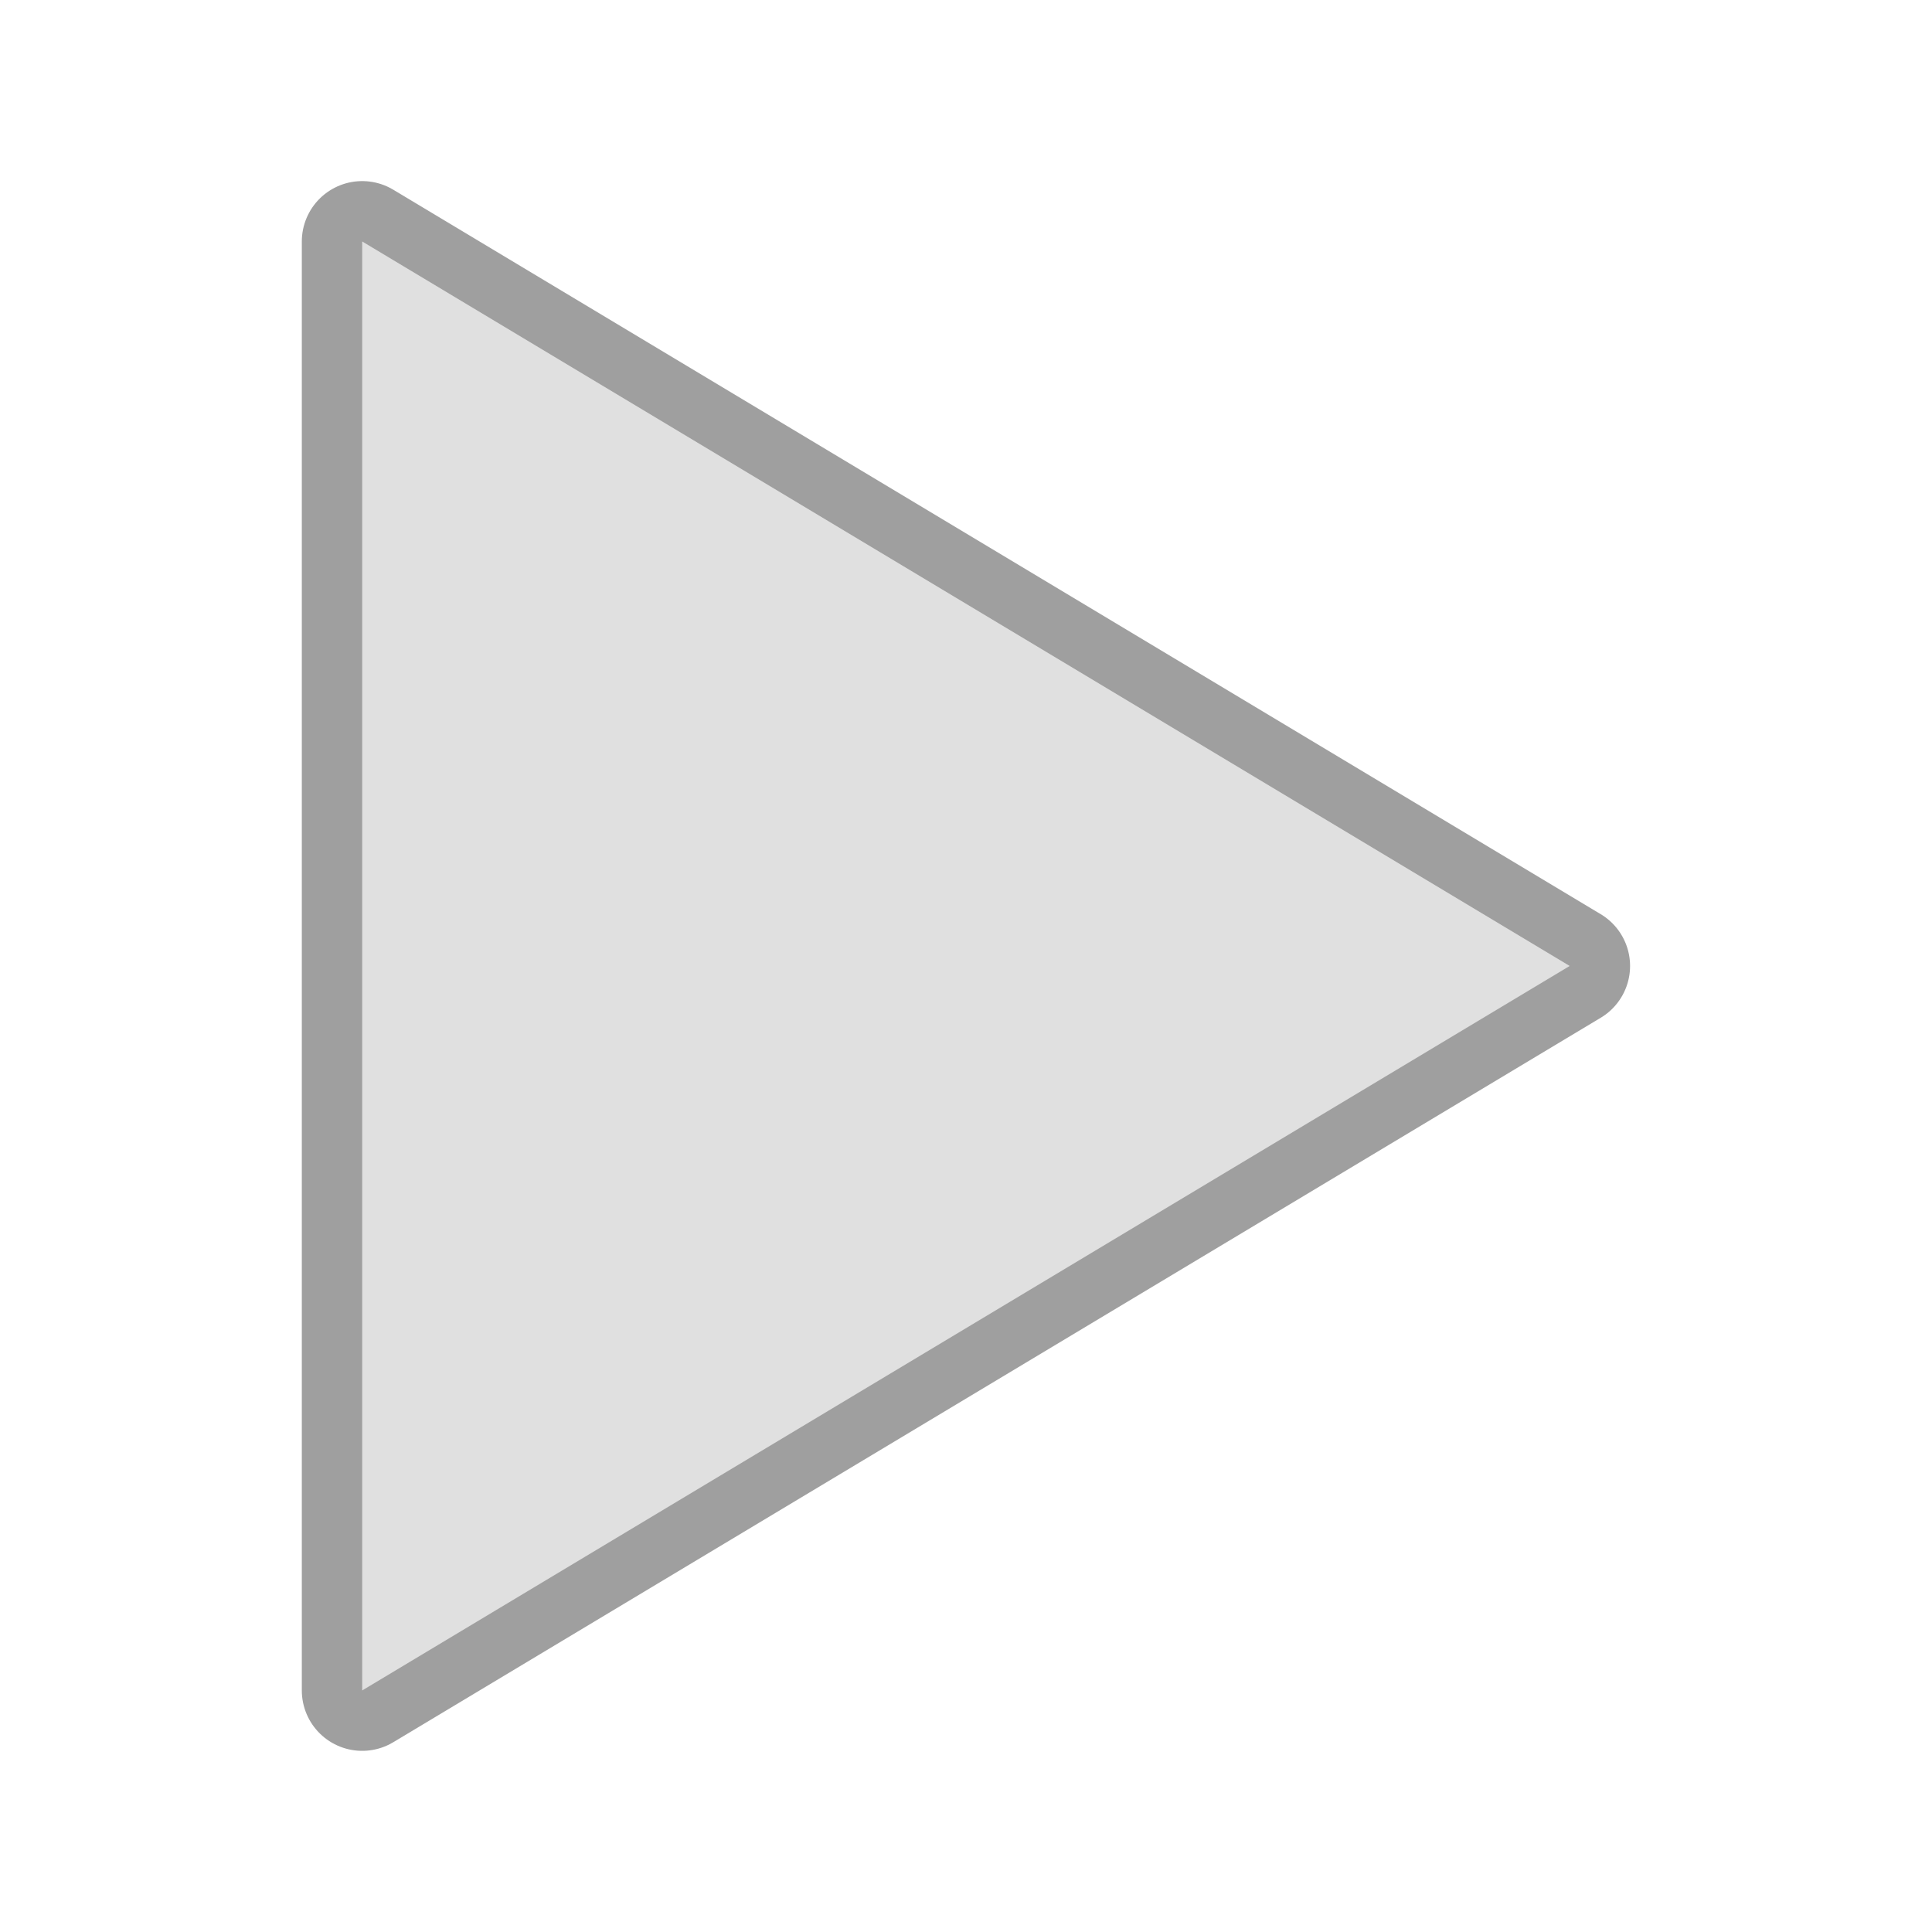
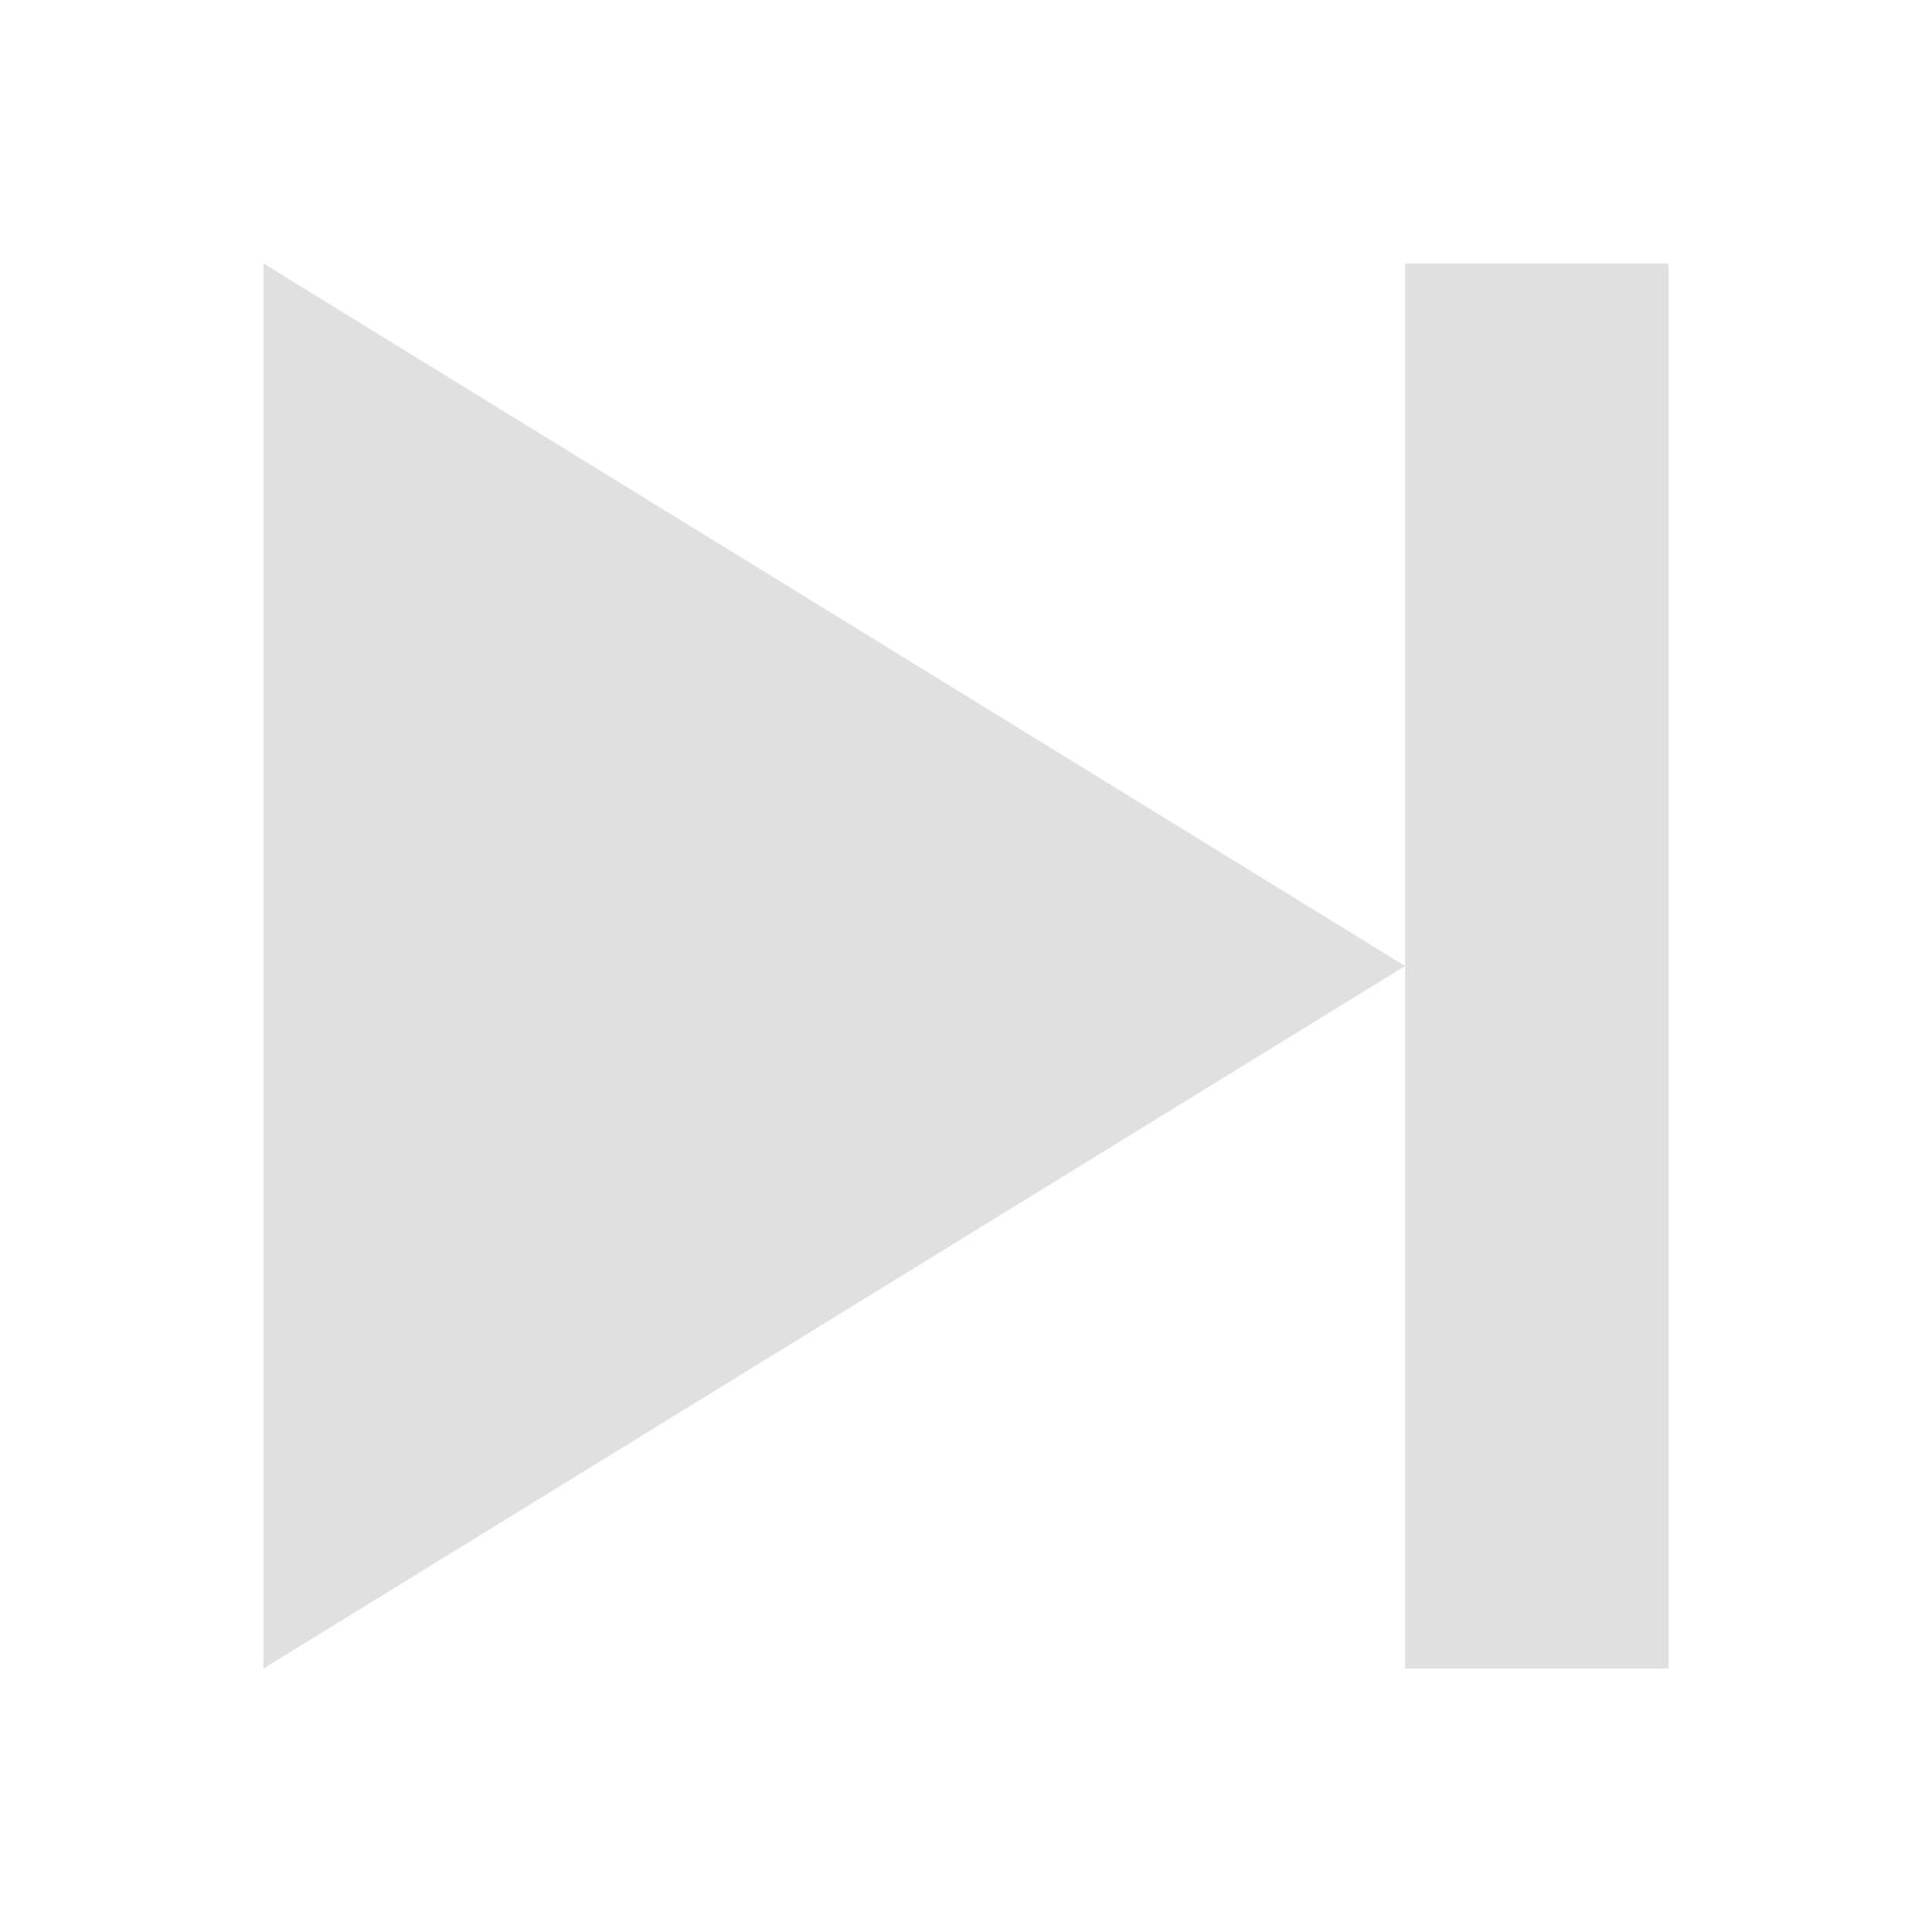
- <svg xmlns="http://www.w3.org/2000/svg" version="1.0" width="32" height="32" id="svg7229">
-   <defs id="defs7231" />
-   <g id="media-playback-start" transform="matrix(1.999998,0,0,1.999998,-573.2063,-614.9679)">
-     <path style="opacity:0.375;fill:none;stroke:#000000;stroke-width:1;stroke-linejoin:round;stroke-miterlimit:4;stroke-dasharray:none;stroke-opacity:1" id="path4035" d="m 299.603,315.484 -10,6 0,-12 z" />
-     <rect style="opacity:0.1;fill:none;stroke:none" id="rect4037" y="307.484" x="286.603" height="16" width="16" />
-     <path style="fill:#e0e0e0;fill-opacity:1;fill-rule:nonzero;stroke:none" id="path4039" d="m 299.603,315.484 -10,6 0,-12 z" />
+ <svg xmlns="http://www.w3.org/2000/svg" version="1.0" width="22" height="22" id="svg7229">
+   <defs id="defs7231">
+     <style type="text/css" id="current-color-scheme" />
+     <linearGradient id="linearGradient4158">
+       <stop id="stop4160" style="stop-color:#888888;stop-opacity:1" offset="0" />
+       <stop id="stop4162" style="stop-color:#232323;stop-opacity:1" offset="1" />
+     </linearGradient>
+     <radialGradient cx="53.198" cy="59.187" r="40.029" id="radialGradient3163-0" gradientUnits="userSpaceOnUse" gradientTransform="matrix(0.6667,0,0,0.7574,20.7214,14.064)">
+       <stop id="stop3165-44" style="stop-color:#ff1616;stop-opacity:1" offset="0" />
+       <stop id="stop4680" style="stop-color:#ed0003;stop-opacity:1" offset="0.514" />
+       <stop id="stop3175-4" style="stop-color:#8b0004;stop-opacity:1" offset="1" />
+     </radialGradient>
+   </defs>
+   <g id="media-playback-start" transform="translate(66,44)">
+     <rect style="opacity:0.25;fill:none;fill-opacity:1;stroke:none;stroke-width:2;stroke-linecap:round;stroke-linejoin:round;stroke-miterlimit:4;stroke-dasharray:none;stroke-opacity:1" id="rect3387" width="22" height="22" x="-66" y="-77" />
+     <path id="path3395" d="m -47,-66 -14,-8 0,16 z" style="opacity:1;fill:#e0e0e0;fill-opacity:1;stroke:none;stroke-width:2;stroke-linecap:round;stroke-linejoin:round;stroke-miterlimit:4;stroke-dasharray:none;stroke-opacity:1" class="ColorScheme-Text" />
  </g>
-   <g id="media-playback-stop" transform="matrix(1.999998,0,0,1.999998,-573.2063,-614.9679)">
-     <rect style="opacity:0.375;fill:none;stroke:#000000;stroke-width:1;stroke-linejoin:round;stroke-miterlimit:4;stroke-dasharray:none;stroke-opacity:1" id="rect4043" transform="translate(214.6034,381.4842)" y="-72" x="56" height="12" width="12" />
-     <rect style="opacity:0.1;fill:none;stroke:none" id="rect4045" y="307.484" x="268.603" height="16" width="16" />
-     <rect style="fill:#e0e0e0;fill-opacity:1;fill-rule:nonzero;stroke:none" id="rect4047" transform="translate(214.6034,381.4842)" y="-72" x="56" height="12" width="12" />
+   <g id="media-playback-pause" transform="translate(66,44)">
+     <rect y="-77" x="-33" height="22" width="22" id="rect3385" style="opacity:0.25;fill:none;fill-opacity:1;stroke:none;stroke-width:2;stroke-linecap:round;stroke-linejoin:round;stroke-miterlimit:4;stroke-dasharray:none;stroke-opacity:1" />
+     <path id="rect4199" style="opacity:1;fill:#e0e0e0;fill-opacity:1;stroke:none;stroke-width:2;stroke-linecap:round;stroke-linejoin:round;stroke-miterlimit:4;stroke-dasharray:none;stroke-opacity:1" d="m -20,-74 6,0 0,16 -6,0 z m -10,0 6,0 0,16 -6,0 z" class="ColorScheme-Text" />
  </g>
-   <g id="media-playback-pause" transform="matrix(1.999998,0,0,1.999998,-573.2063,-614.9679)">
-     <path style="opacity:0.375;fill:none;stroke:#000000;stroke-width:1;stroke-linejoin:round;stroke-miterlimit:4;stroke-dasharray:none;stroke-opacity:1" id="path4051" transform="translate(214.6034,381.4842)" d="m 91.906,-72 0,12 5,0 0,-12 -5,0 z M 99,-72 l 0,12 5,0 0,-12 -5,0 z" />
-     <rect style="opacity:0.1;fill:none;stroke:none" id="rect4053" y="307.484" x="304.603" height="16" width="16" />
-     <path style="fill:#e0e0e0;fill-opacity:1;fill-rule:nonzero;stroke:none" id="path4055" transform="translate(214.6034,381.4842)" d="m 91.906,-72 0,12 5,0 0,-12 -5,0 z M 99,-72 l 0,12 5,0 0,-12 -5,0 z" />
+   <g id="media-playback-stop" transform="translate(66,44)">
+     <rect style="opacity:0.25;fill:none;fill-opacity:1;stroke:none;stroke-width:2;stroke-linecap:round;stroke-linejoin:round;stroke-miterlimit:4;stroke-dasharray:none;stroke-opacity:1" id="rect3383" width="22" height="22" x="0" y="-77" />
+     <rect y="-74" x="3" height="16" width="16" id="rect4201" style="opacity:1;fill:#e0e0e0;fill-opacity:1;stroke:none;stroke-width:2;stroke-linecap:round;stroke-linejoin:round;stroke-miterlimit:4;stroke-dasharray:none;stroke-opacity:1" class="ColorScheme-Text" />
  </g>
-   <g id="media-skip-forward" transform="matrix(1.999998,0,0,1.999998,-573.2063,-614.9679)">
-     <path style="opacity:0.375;fill:none;stroke:#000000;stroke-width:1;stroke-linejoin:round;stroke-miterlimit:4;stroke-dasharray:none;stroke-opacity:1" id="path4059" d="m 333.603,309.484 3,0 0,12 -3,0 z m -6e-5,6 -9,6 0,-12 z" />
-     <rect style="opacity:0.1;fill:none;stroke:none" id="rect4061" y="307.484" x="322.603" height="16" width="16" />
-     <path style="fill:#e0e0e0;fill-opacity:1;fill-rule:nonzero;stroke:none" id="path4063" d="m 333.603,309.484 3,0 0,12 -3,0 z m -6e-5,6 -9,6 0,-12 z" />
+   <g id="media-skip-forward" transform="translate(66,44)">
+     <rect y="-44" x="-66" height="22" width="22" id="rect3381" style="opacity:0.25;fill:none;fill-opacity:1;stroke:none;stroke-width:2;stroke-linecap:round;stroke-linejoin:round;stroke-miterlimit:4;stroke-dasharray:none;stroke-opacity:1" />
+     <path id="rect4207" style="opacity:1;fill:#e0e0e0;fill-opacity:1;stroke:none;stroke-width:2;stroke-linecap:round;stroke-linejoin:round;stroke-miterlimit:4;stroke-dasharray:none;stroke-opacity:1" d="m -50,-41 3,0 0,16 -3,0 z m -13,16 0,-16 13,8 z" class="ColorScheme-Text" />
  </g>
-   <g id="media-skip-backward" transform="matrix(1.999998,0,0,1.999998,-573.2063,-614.9679)">
-     <path style="opacity:0.375;fill:none;stroke:#000000;stroke-width:1;stroke-linejoin:round;stroke-miterlimit:4;stroke-dasharray:none;stroke-opacity:1" id="path4067" d="m 255.603,309.484 -3,0 0,12 3,0 z m 6e-5,6 9,6 0,-12 z" />
-     <rect style="opacity:0.1;fill:none;stroke:none" id="rect4069" y="307.484" x="250.603" height="16" width="16" />
-     <path style="fill:#e0e0e0;fill-opacity:1;fill-rule:nonzero;stroke:none" id="path4071" d="m 255.603,309.484 -3,0 0,12 3,0 z m 6e-5,6 9,6 0,-12 z" />
+   <g id="media-seek-forward" transform="translate(66,44)">
+     <rect style="opacity:0.25;fill:none;fill-opacity:1;stroke:none;stroke-width:2;stroke-linecap:round;stroke-linejoin:round;stroke-miterlimit:4;stroke-dasharray:none;stroke-opacity:1" id="rect3379" width="22" height="22" x="-33" y="-44" />
+     <path id="path4211" style="opacity:1;fill:#e0e0e0;fill-opacity:1;stroke:none;stroke-width:2;stroke-linecap:round;stroke-linejoin:round;stroke-miterlimit:4;stroke-dasharray:none;stroke-opacity:1" d="m -22,-25 0,-16 8,8 z m -8,0 0,-16 8,8 z" class="ColorScheme-Text" />
  </g>
-   <g id="media-seek-forward" transform="matrix(1.999998,0,0,1.999998,-573.2063,-614.9679)">
-     <path style="opacity:0.375;fill:none;stroke:#000000;stroke-width:1;stroke-linejoin:round;stroke-miterlimit:4;stroke-dasharray:none;stroke-opacity:1" id="path4075" d="m 348.603,309.484 0,12 6,-6 z m -6,0 0,12 6,-6 z" />
-     <rect style="opacity:0.1;fill:none;stroke:none" id="rect4077" y="307.484" x="340.603" height="16" width="16" />
-     <path style="fill:#e0e0e0;fill-opacity:1;fill-rule:nonzero;stroke:none" id="path4079" d="m 348.603,309.484 0,12 6,-6 z m -6,0 0,12 6,-6 z" />
+   <g id="media-eject" transform="translate(66,44)">
+     <rect y="-44" x="0" height="22" width="22" id="rect3377" style="opacity:0.25;fill:none;fill-opacity:1;stroke:none;stroke-width:2;stroke-linecap:round;stroke-linejoin:round;stroke-miterlimit:4;stroke-dasharray:none;stroke-opacity:1" />
+     <path id="rect4215" style="opacity:1;fill:#e0e0e0;fill-opacity:1;stroke:none;stroke-width:2;stroke-linecap:round;stroke-linejoin:round;stroke-miterlimit:4;stroke-dasharray:none;stroke-opacity:1" d="m 3,-30 16,0 0,3 -16,0 z m 0,-2 8,-8 8,8 z" class="ColorScheme-Text" />
  </g>
-   <g id="media-seek-backward" transform="matrix(1.999998,0,0,1.999998,-573.2063,-614.9679)">
-     <path style="opacity:0.375;fill:none;stroke:#000000;stroke-width:1;stroke-linejoin:round;stroke-miterlimit:4;stroke-dasharray:none;stroke-opacity:1" id="path4083" d="m 240.603,309.484 0,12 -6,-6 z m 6,0 0,12 -6,-6 z" />
-     <rect style="opacity:0.1;fill:none;stroke:none" id="rect4085" y="307.484" x="232.603" height="16" width="16" />
-     <path style="fill:#e0e0e0;fill-opacity:1;fill-rule:nonzero;stroke:none" id="path4087" d="m 240.603,309.484 0,12 -6,-6 z m 6,0 0,12 -6,-6 z" />
+   <g id="media-skip-backward" transform="translate(66,44)">
+     <rect y="-110" x="0" height="22" width="22" id="rect3389" style="opacity:0.25;fill:none;fill-opacity:1;stroke:none;stroke-width:2;stroke-linecap:round;stroke-linejoin:round;stroke-miterlimit:4;stroke-dasharray:none;stroke-opacity:1" />
+     <path id="rect4219" transform="scale(-1,1)" style="opacity:1;fill:#e0e0e0;fill-opacity:1;stroke:none;stroke-width:2;stroke-linecap:round;stroke-linejoin:round;stroke-miterlimit:4;stroke-dasharray:none;stroke-opacity:1" d="m -6,-107 3,0 0,16 -3,0 z m -13,16 0,-16 13,8 z" class="ColorScheme-Text" />
  </g>
-   <g id="media-eject" transform="matrix(1.999998,0,0,1.999998,-573.2063,-614.9679)">
-     <g id="g4091">
-       <path style="opacity:0.375;fill:none;stroke:#000000;stroke-width:1;stroke-linejoin:round;stroke-miterlimit:4;stroke-dasharray:none;stroke-opacity:1" id="path4093" transform="translate(214.6034,381.4842)" d="m 152,-72 -7,7 14,0 -7,-7 z m -7,9 0,3 14,0 0,-3 -14,0 z" />
-       <rect style="opacity:0.1;fill:none;stroke:none" id="rect4095" y="307.484" x="358.603" height="16" width="16" />
-       <path style="fill:#e0e0e0;fill-opacity:1;fill-rule:nonzero;stroke:none" id="path4097" transform="translate(214.6034,381.4842)" d="m 152,-72 -7,7 14,0 -7,-7 z m -7,9 0,3 14,0 0,-3 -14,0 z" />
-     </g>
+   <g id="media-seek-backward" transform="translate(66,44)">
+     <rect style="opacity:0.25;fill:none;fill-opacity:1;stroke:none;stroke-width:2;stroke-linecap:round;stroke-linejoin:round;stroke-miterlimit:4;stroke-dasharray:none;stroke-opacity:1" id="rect3391" width="22" height="22" x="-33" y="-110" />
+     <path id="path4223" style="opacity:1;fill:#e0e0e0;fill-opacity:1;stroke:none;stroke-width:2;stroke-linecap:round;stroke-linejoin:round;stroke-miterlimit:4;stroke-dasharray:none;stroke-opacity:1" d="m -22,-91 0,-16 -8,8 z m 8,0 0,-16 -8,8 z" class="ColorScheme-Text" />
  </g>
-   <g id="media-record" transform="matrix(1.999998,0,0,1.999998,-573.2063,-614.9679)">
-     <path style="color:#000000;display:inline;overflow:visible;visibility:visible;opacity:0.375;fill:none;stroke:#000000;stroke-width:1;stroke-miterlimit:4;stroke-dasharray:none;stroke-opacity:1;marker:none;enable-background:accumulate" id="path4101" transform="translate(214.6034,381.4842)" d="m 14,-66 a 6,6 0 1 1 -12,0 6,6 0 1 1 12,0 z" />
-     <rect style="opacity:0.1;fill:none;stroke:none" id="rect4103" transform="translate(214.6034,381.4842)" y="-74" x="0" height="16" width="16" />
-     <path style="color:#000000;display:inline;overflow:visible;visibility:visible;fill:#ff1111;fill-opacity:1;fill-rule:nonzero;stroke:none;stroke-width:1px;marker:none;enable-background:accumulate" id="path4105" transform="translate(214.6034,381.4842)" d="m 14,-66 a 6,6 0 1 1 -12,0 6,6 0 1 1 12,0 z" />
+   <g id="media-record" transform="translate(66,44)">
+     <rect y="-110" x="-66" height="22" width="22" id="rect3393" style="opacity:0.25;fill:none;fill-opacity:1;stroke:none;stroke-width:2;stroke-linecap:round;stroke-linejoin:round;stroke-miterlimit:4;stroke-dasharray:none;stroke-opacity:1" />
+     <circle r="7" cy="-99" cx="-55" id="path4225" style="opacity:1;fill:#ff3721;fill-opacity:1;stroke:none;stroke-width:2;stroke-linecap:round;stroke-linejoin:round;stroke-miterlimit:4;stroke-dasharray:none;stroke-opacity:1" />
  </g>
</svg>
